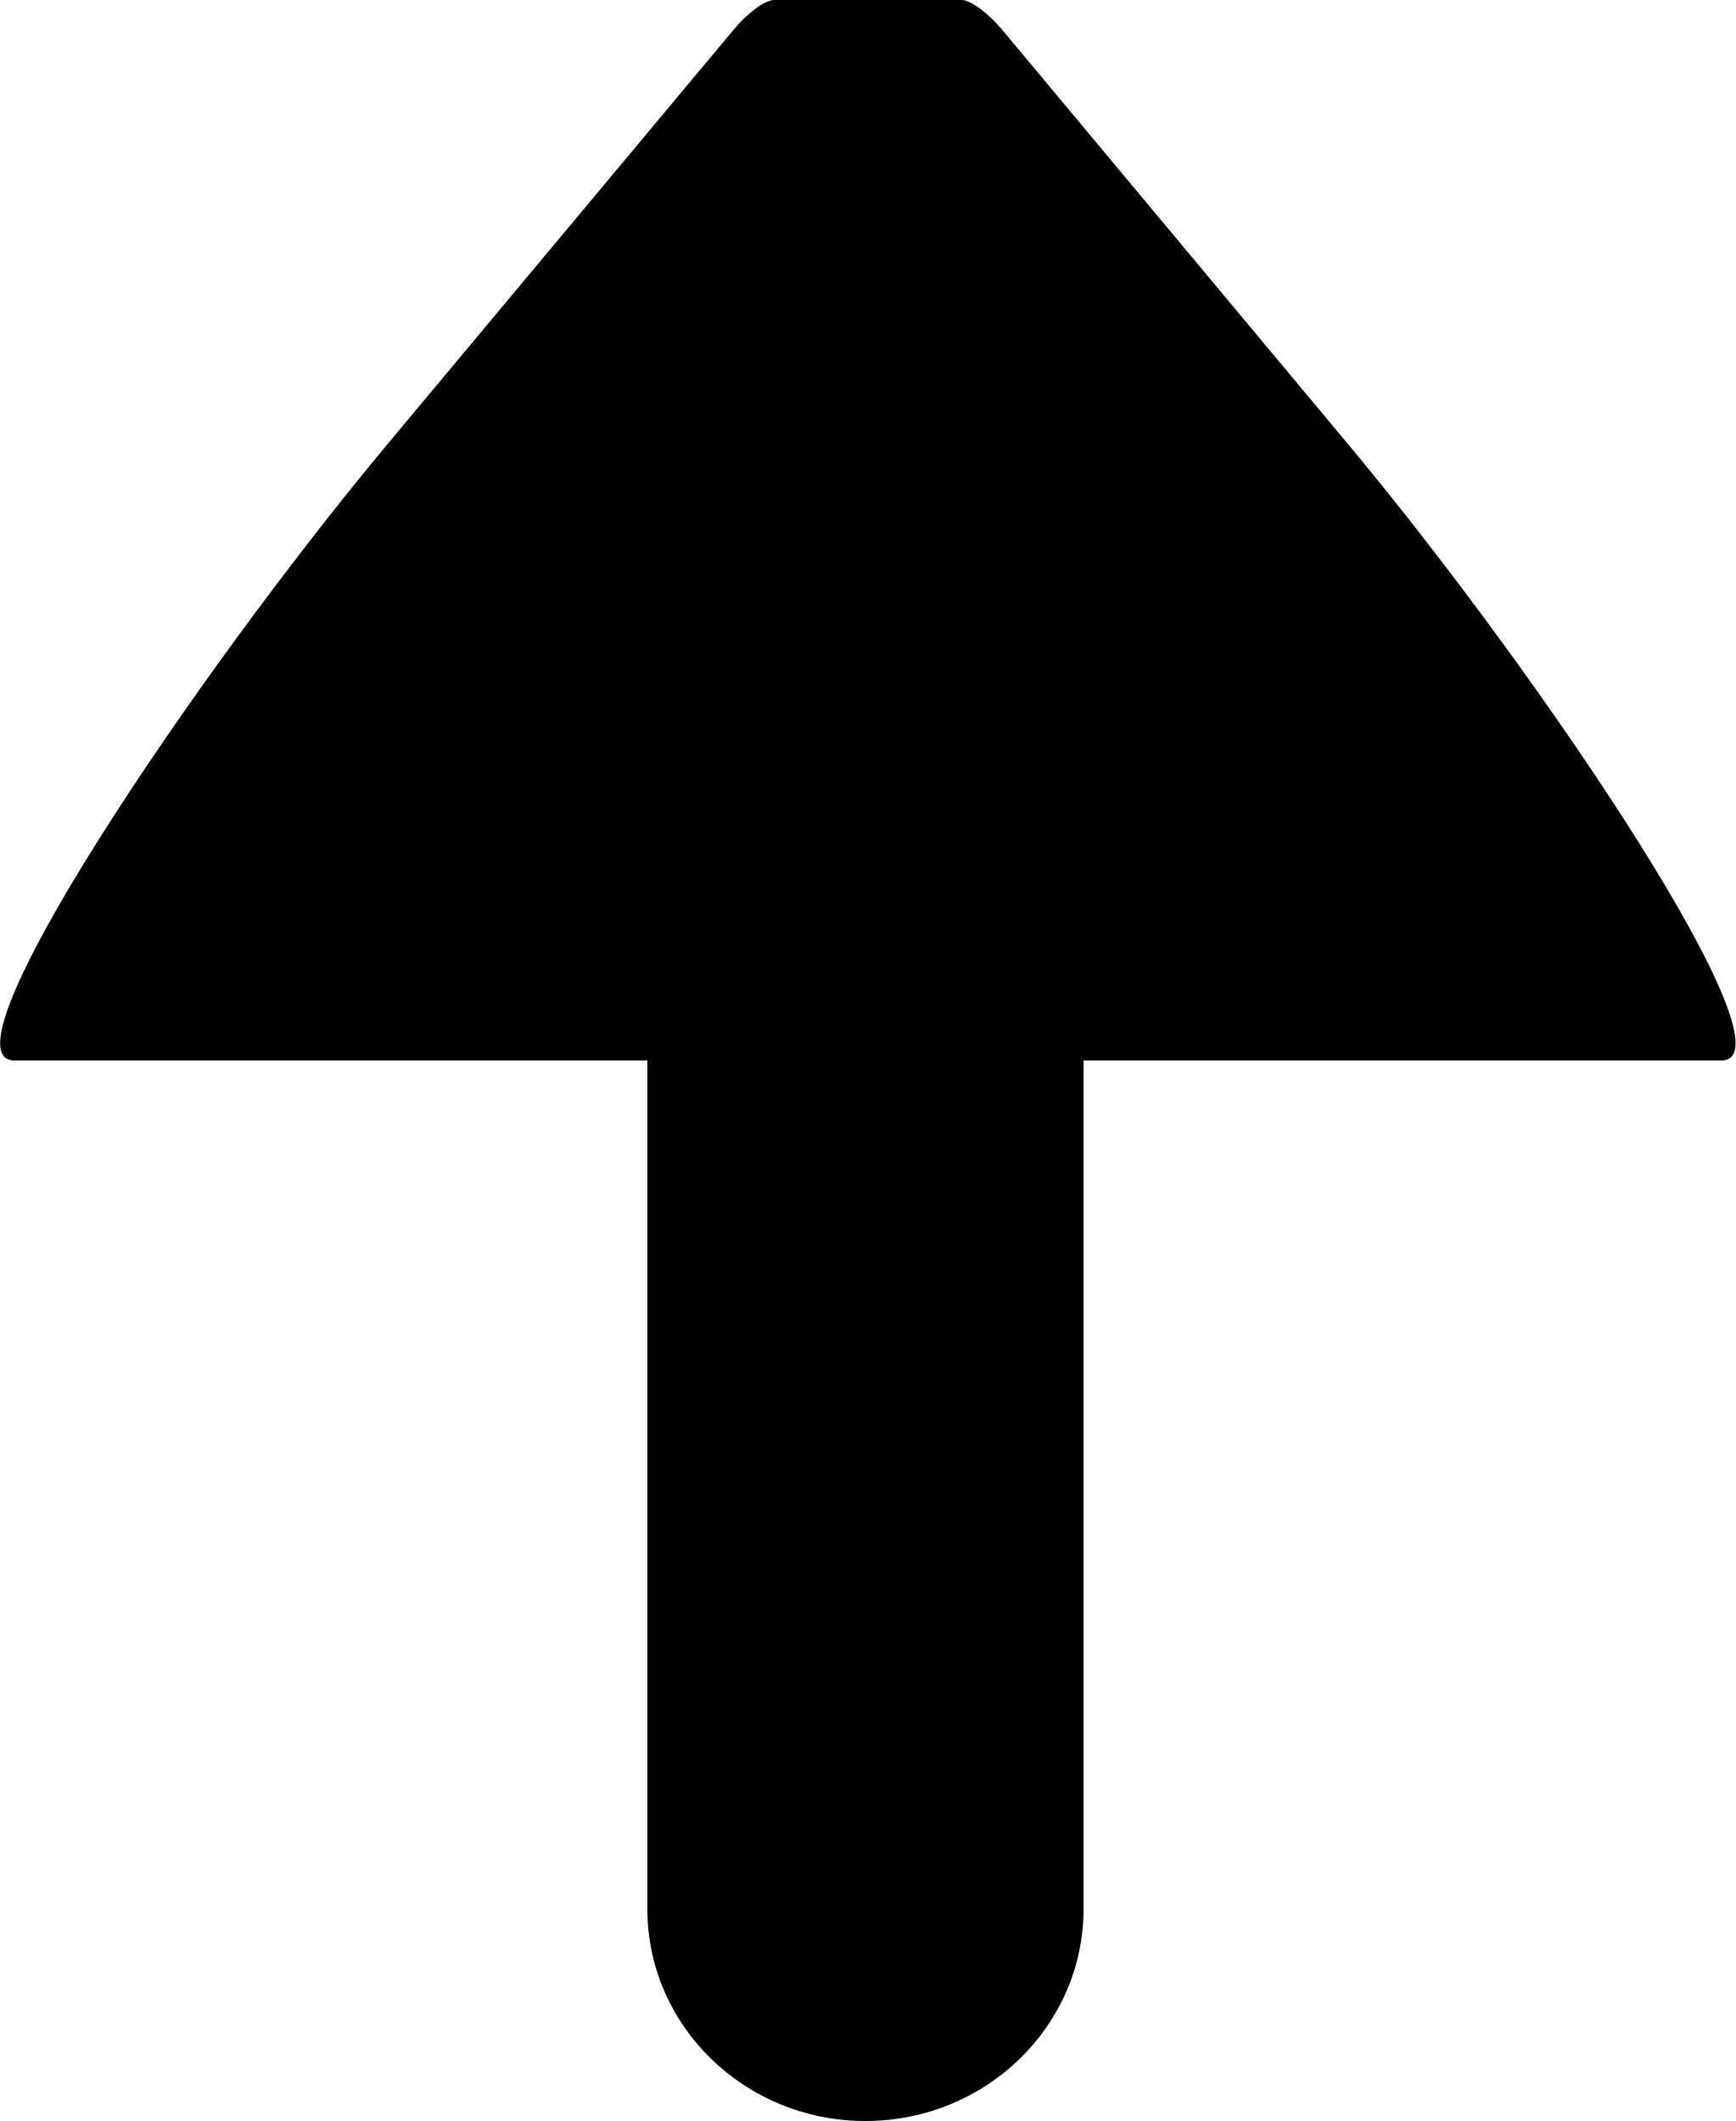
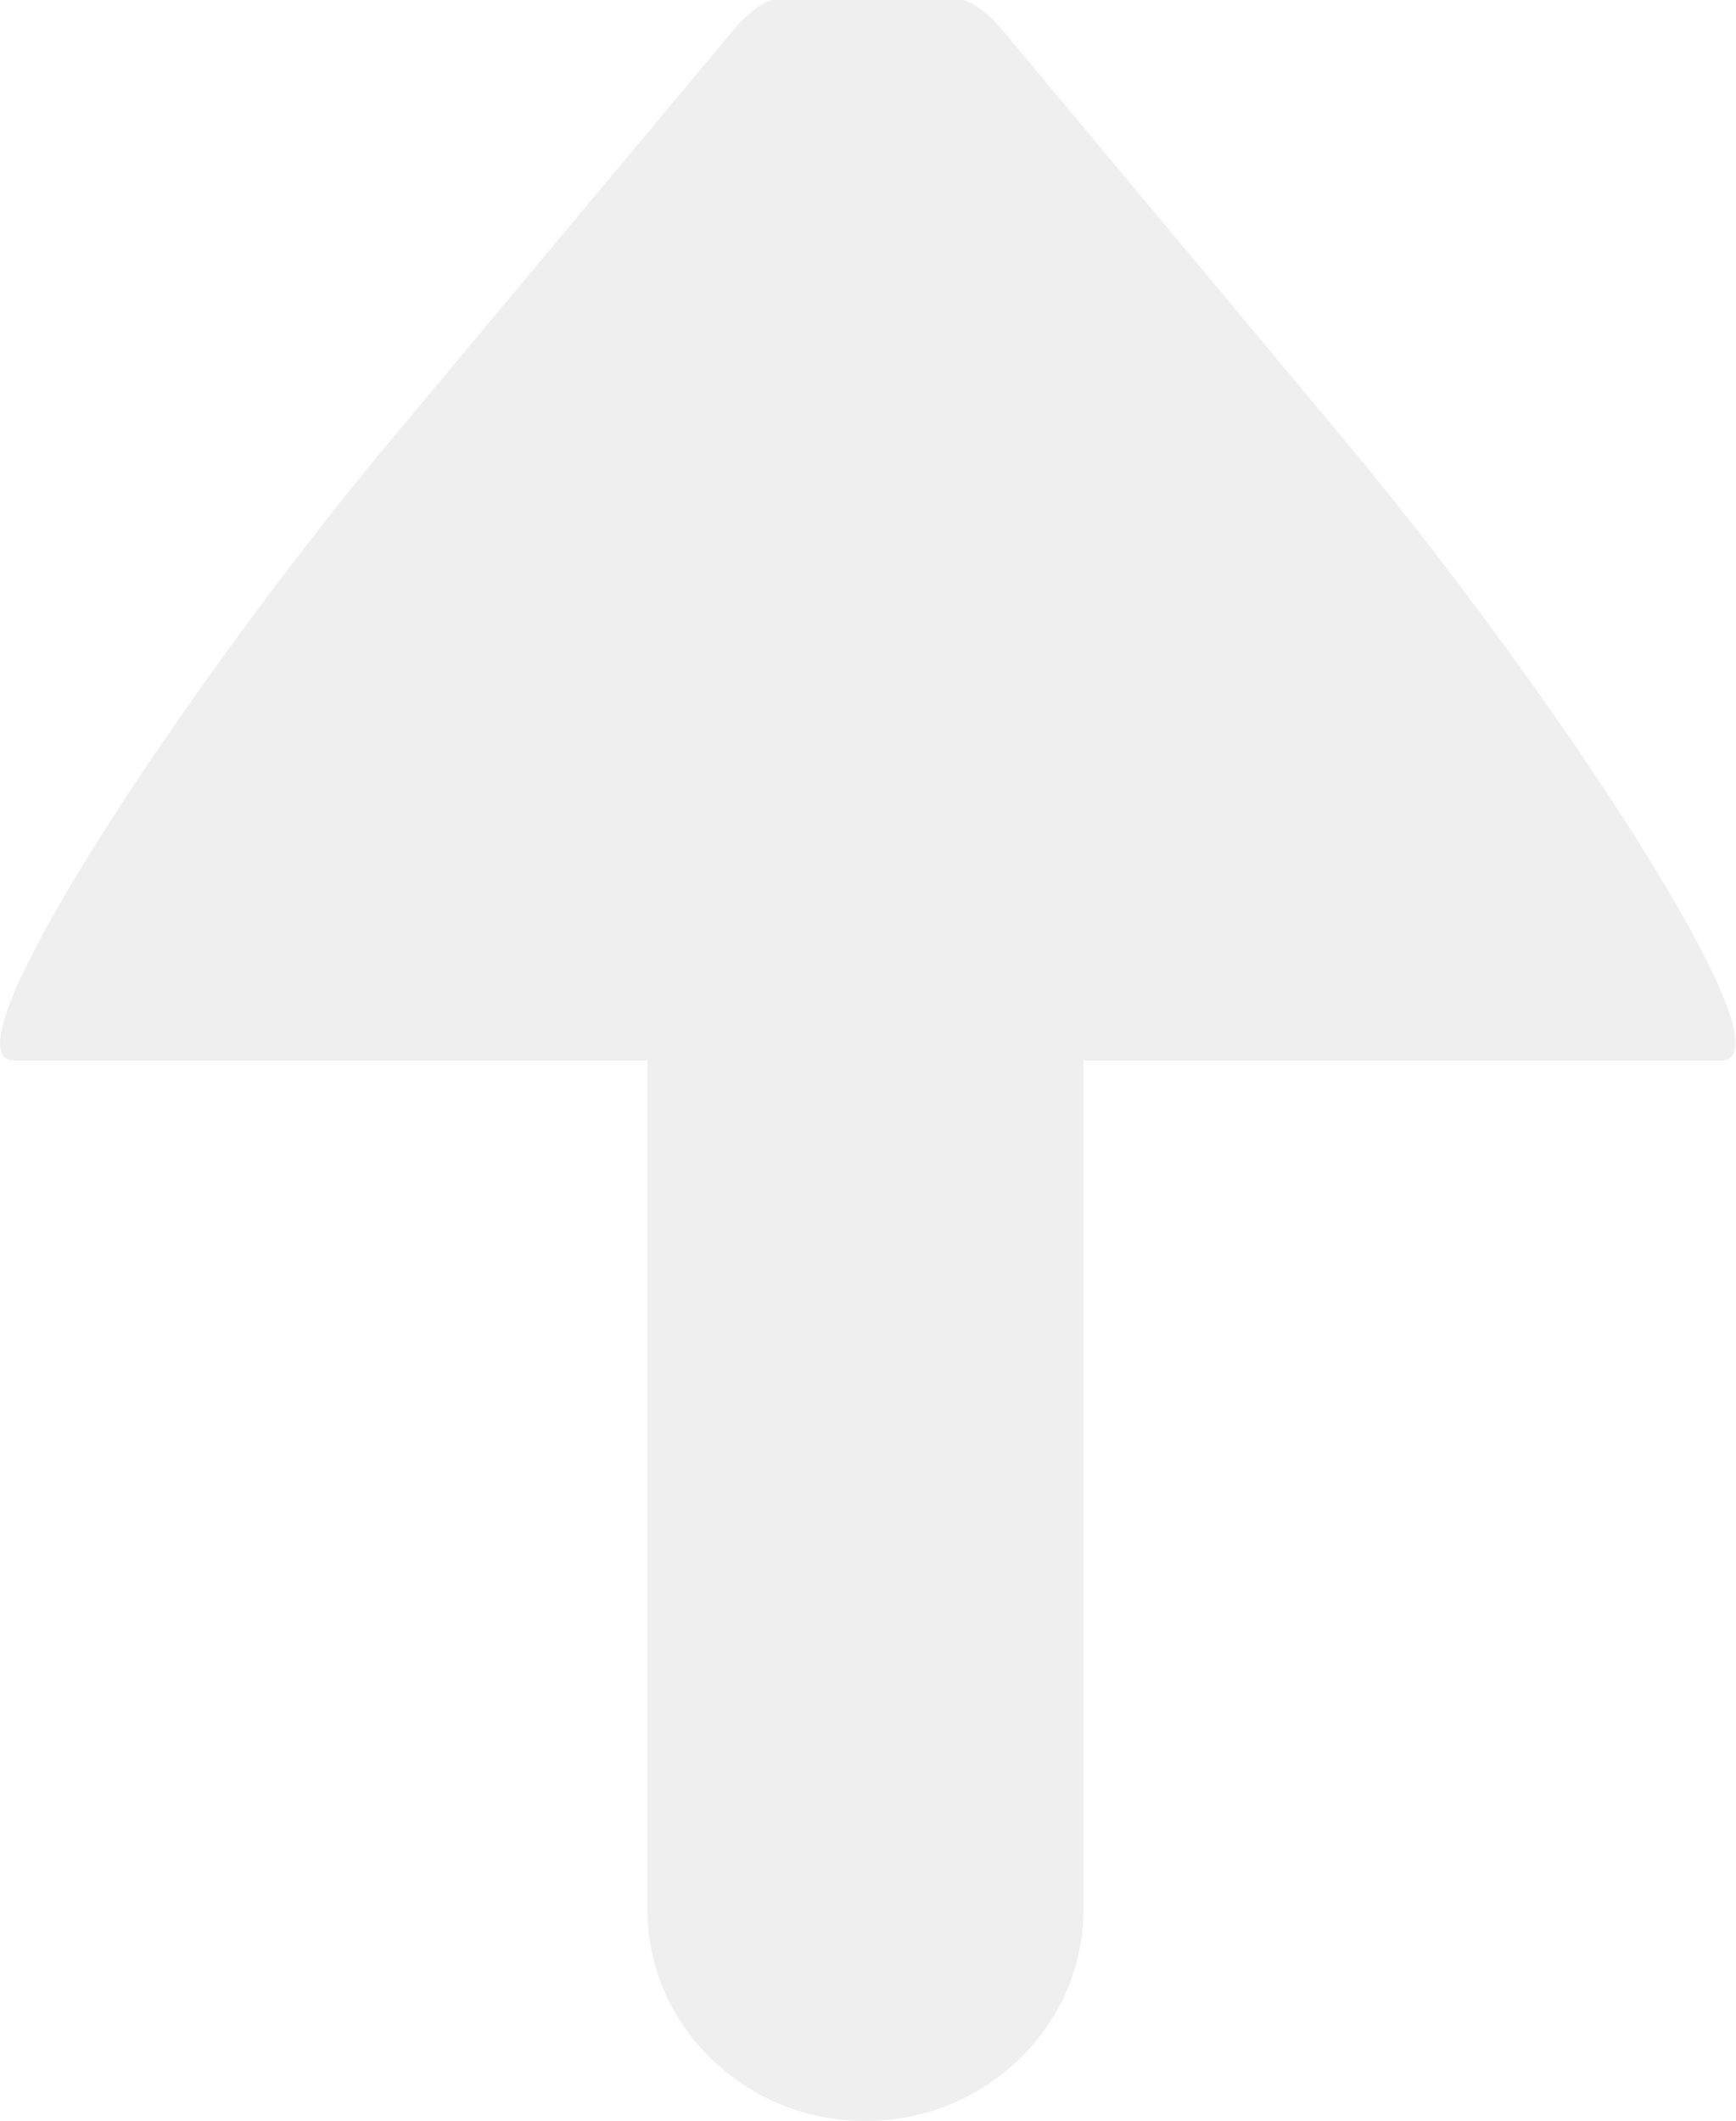
<svg xmlns="http://www.w3.org/2000/svg" version="1.1" id="Layer_1" x="0px" y="0px" width="9px" height="11px" viewBox="0 0 9 11" enable-background="new 0 0 9 11" xml:space="preserve">
-   <path fill-rule="evenodd" clip-rule="evenodd" fill="#010101" d="M8.925,5.5H5.619v4.4c0,0.607-0.506,1.1-1.131,1.1  c-0.625,0-1.131-0.492-1.131-1.1V5.5H0.076c-0.407,0,0.92-1.984,1.943-3.208l1.787-2.14C3.881,0.063,3.969,0,4.014,0h0.973  C5.031,0,5.12,0.063,5.195,0.152l1.786,2.14C8.004,3.516,9.332,5.5,8.925,5.5z" />
+   <path fill="#EFEFEF" d="M8.925,5.5H5.619v4.4c0,0.606-0.506,1.1-1.131,1.1c-0.625,0-1.131-0.492-1.131-1.1V5.5H0.076  c-0.407,0,0.92-1.984,1.943-3.208l1.787-2.14C3.881,0.063,3.969,0,4.014,0h0.973C5.031,0,5.12,0.063,5.195,0.152l1.785,2.14  C8.004,3.516,9.332,5.5,8.925,5.5z" />
</svg>
